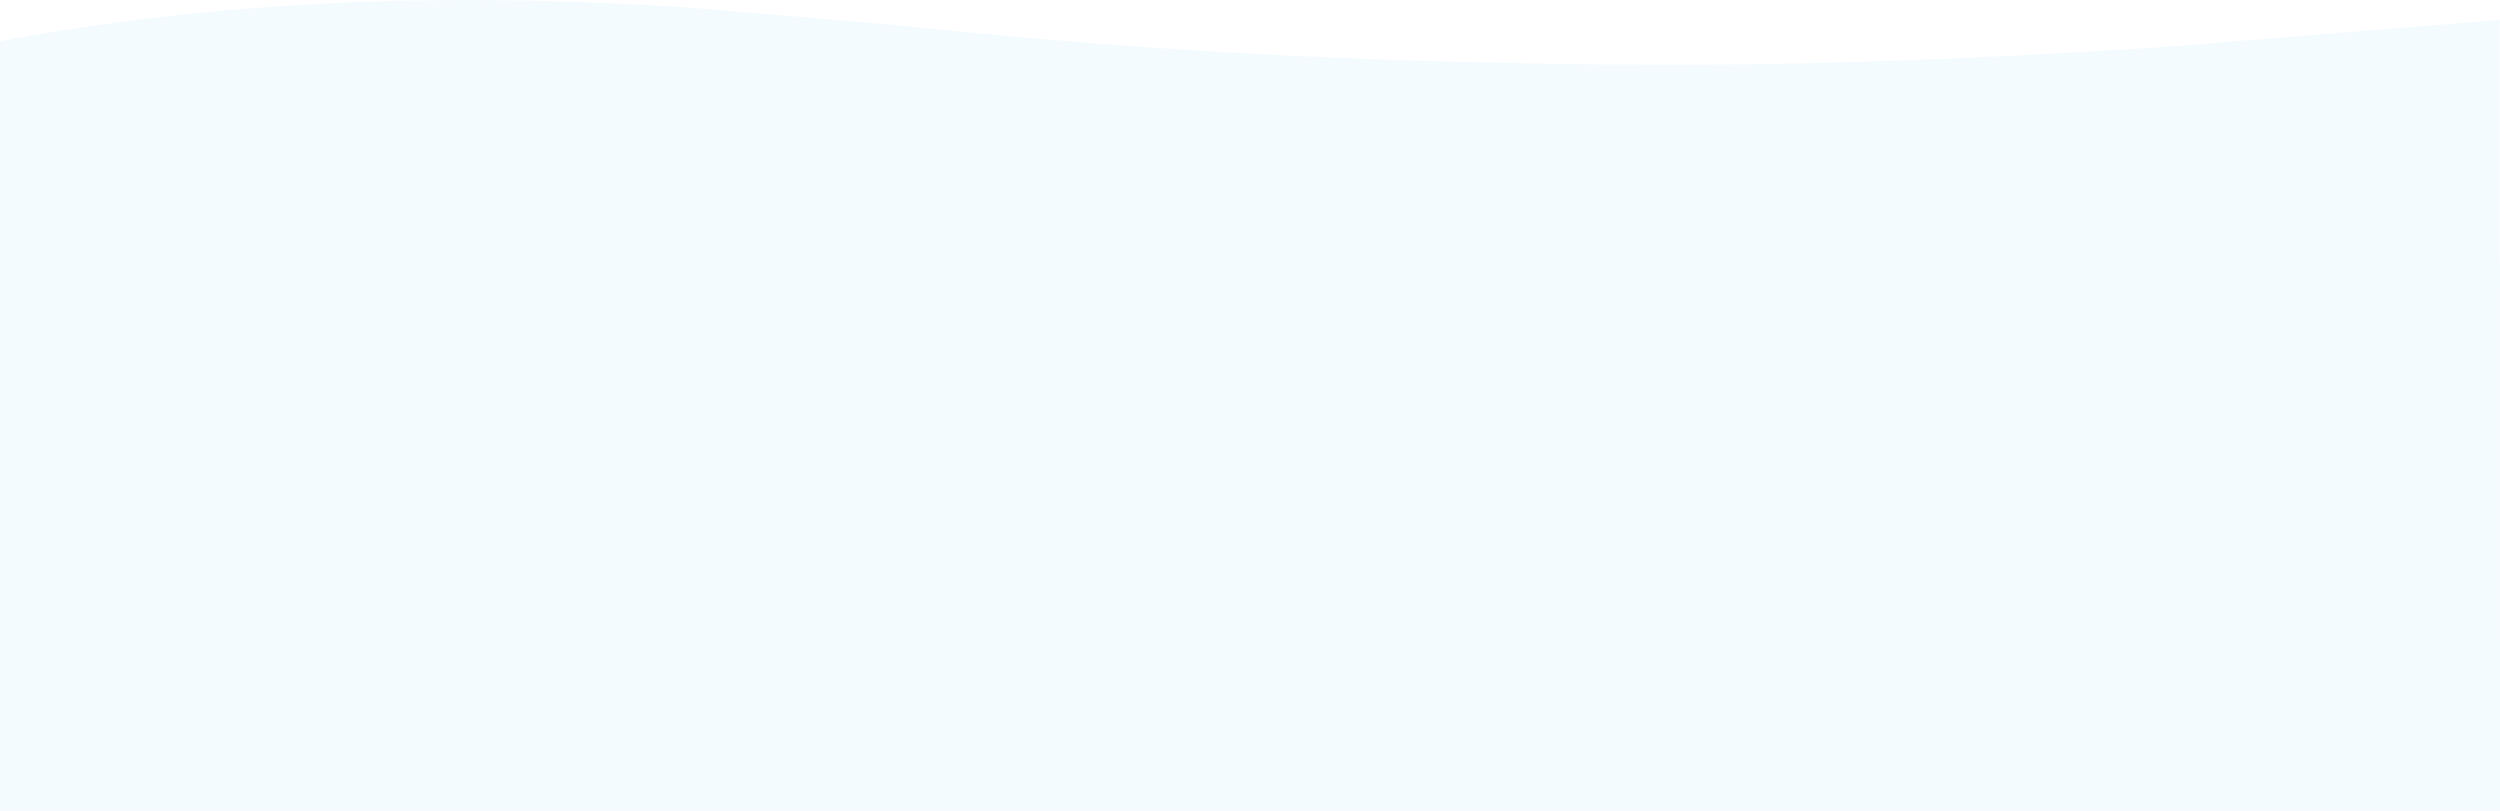
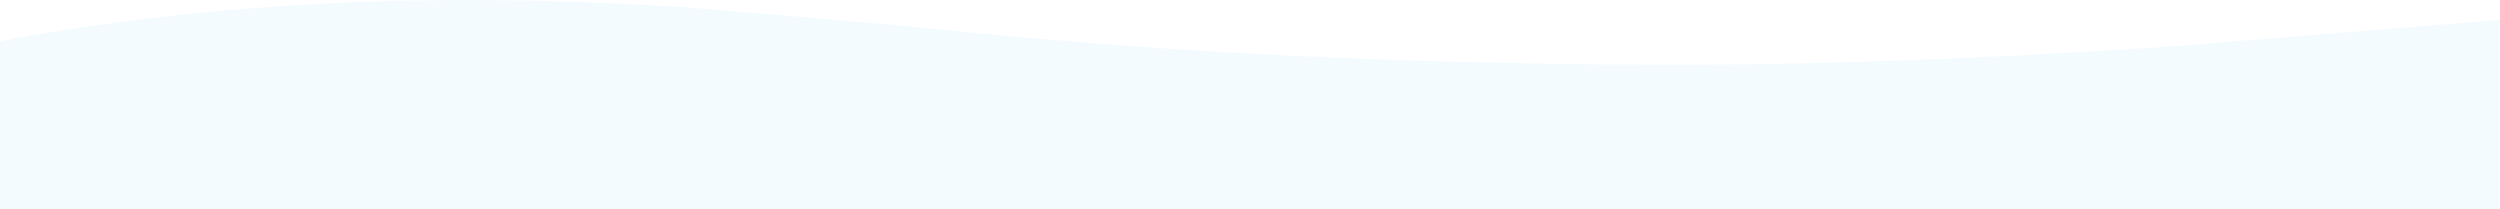
- <svg xmlns="http://www.w3.org/2000/svg" width="1440" height="467" viewBox="0 0 1440 467" fill="none">
+ <svg xmlns="http://www.w3.org/2000/svg" width="1440" height="120" viewBox="0 0 1440 120" fill="none">
  <path d="M0 467V23.686C63.878 11.773 128.695 4.741 194.123 1.685C261.706 -1.474 328.988 0.05 396.458 4.25L516.614 14.476C620.715 25.606 724.774 32.466 829.505 35.316C912.46 37.571 995.131 38.242 1077.79 35.359L1122.15 33.809L1163.28 31.898L1239.57 27.577L1309.04 22.06L1439.89 11.429L1440 467H0Z" fill="#F4FBFF" />
</svg>
